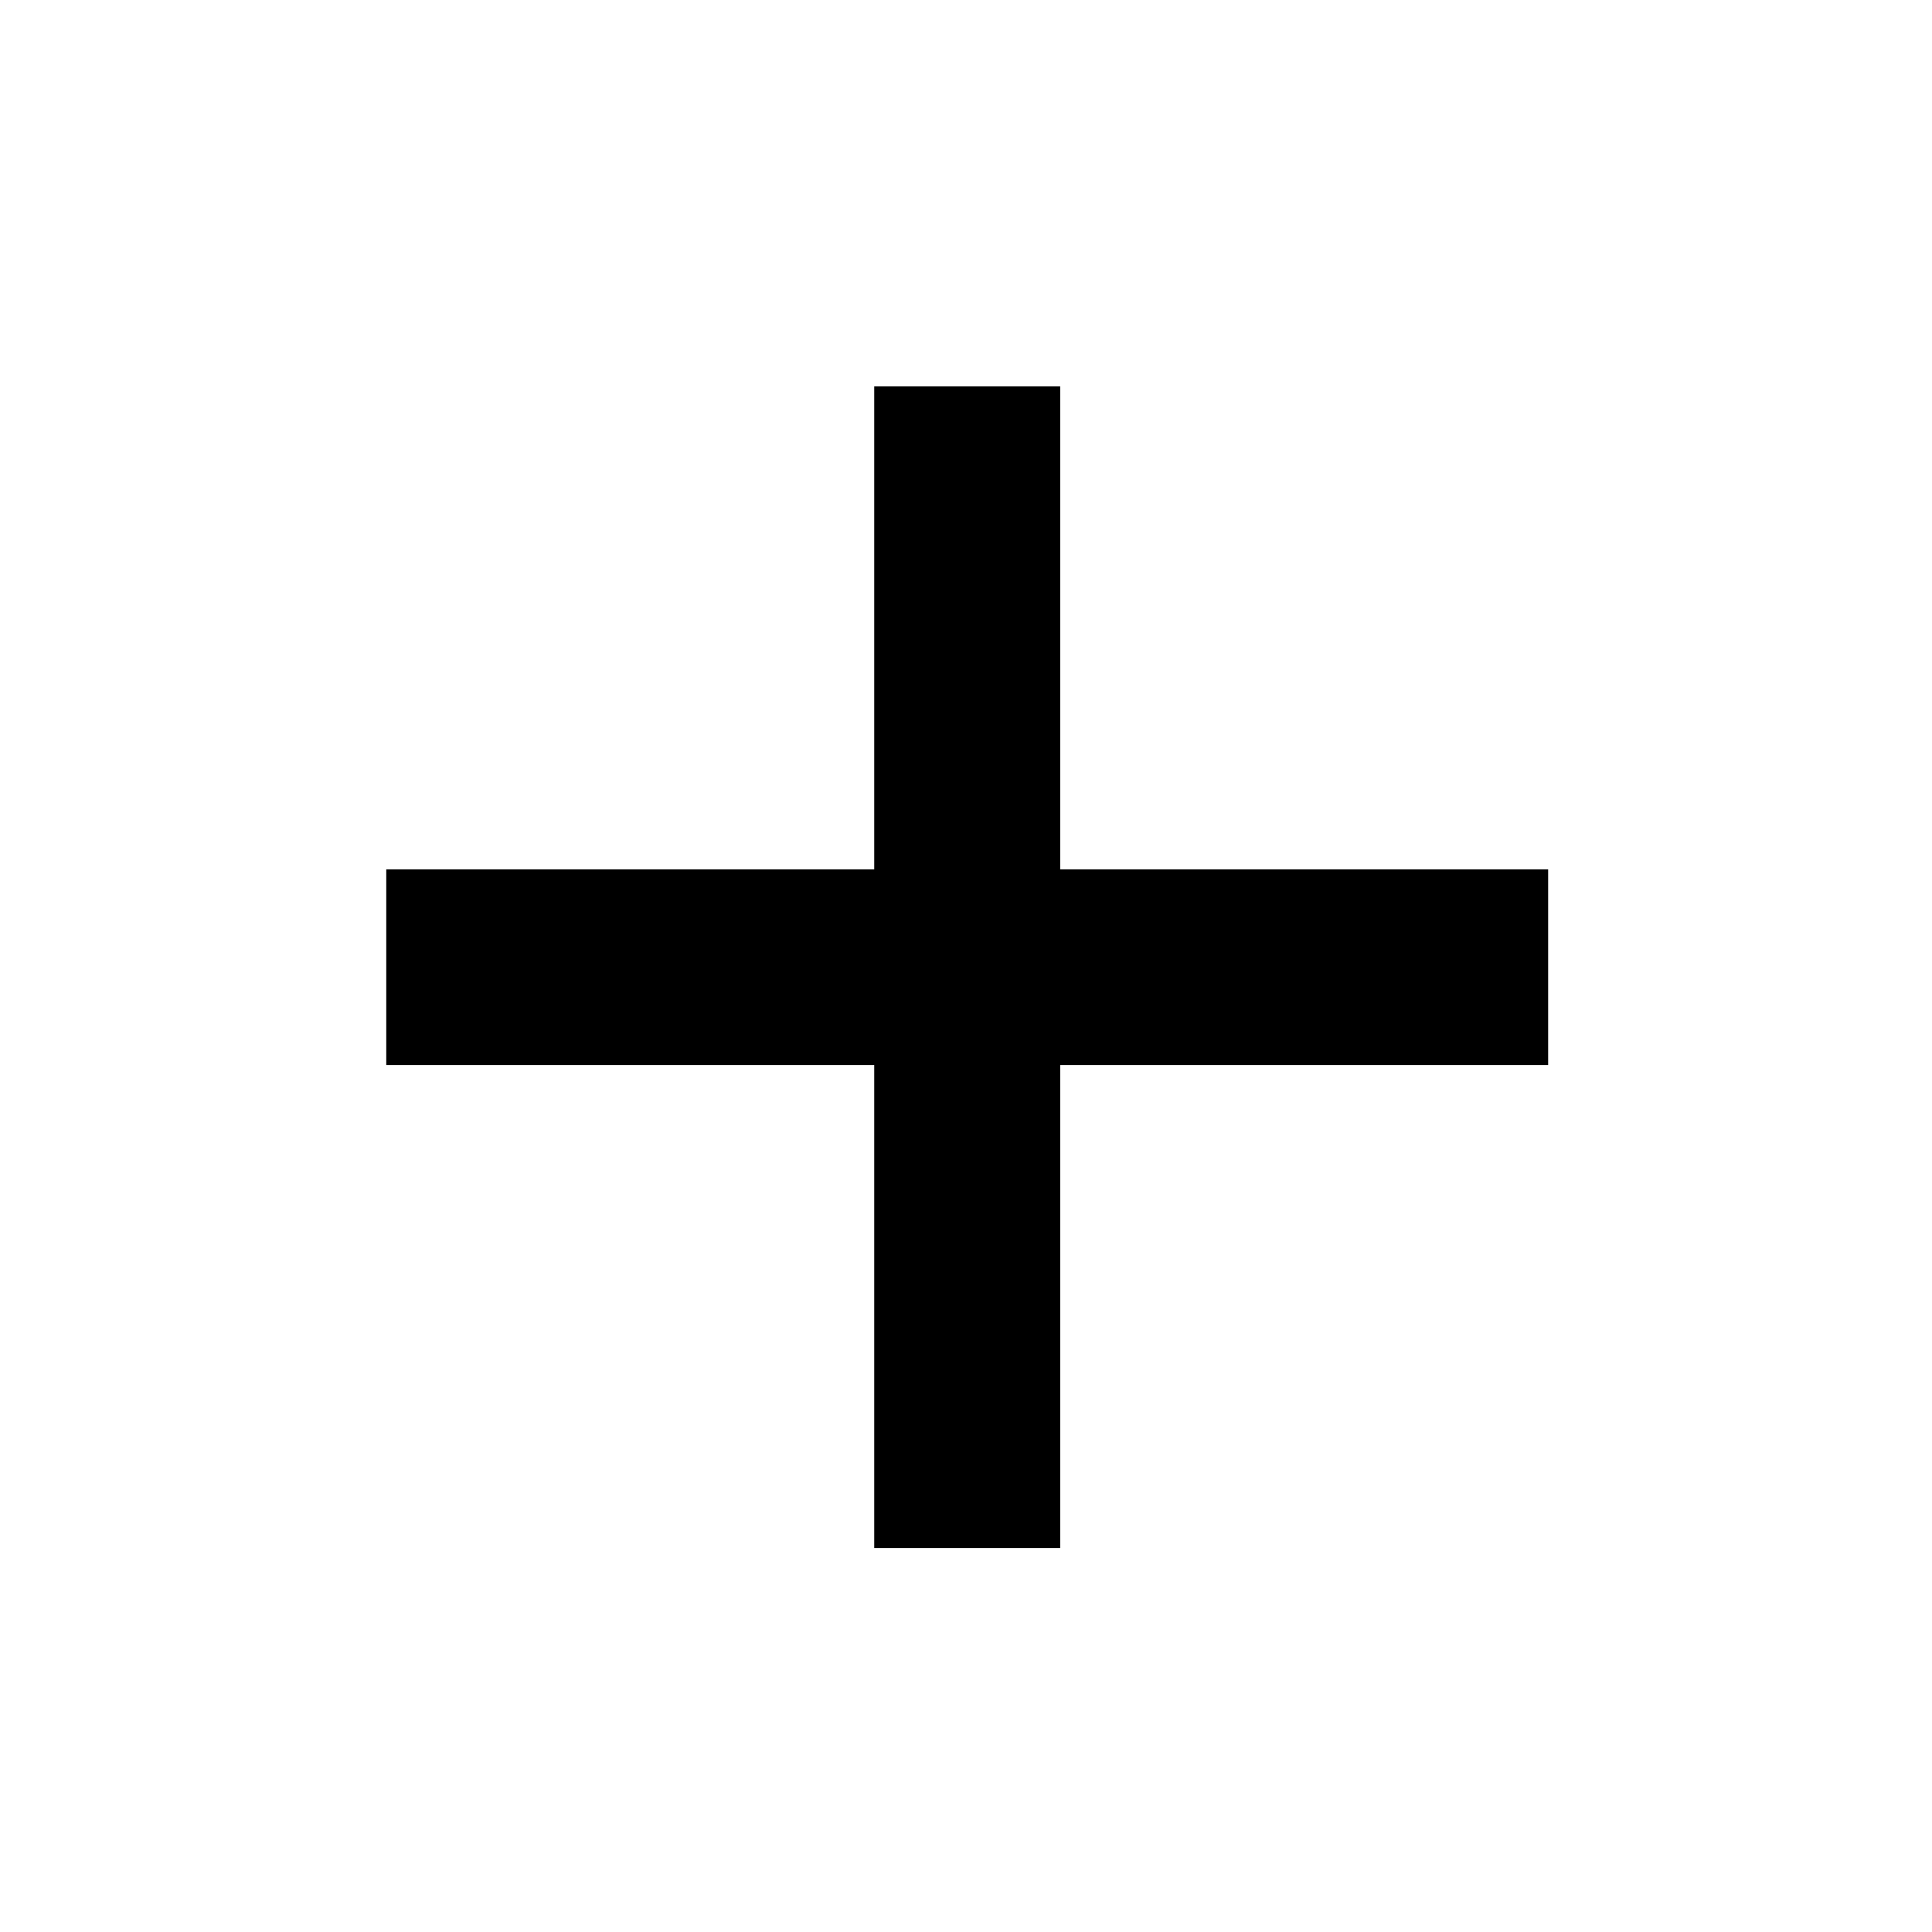
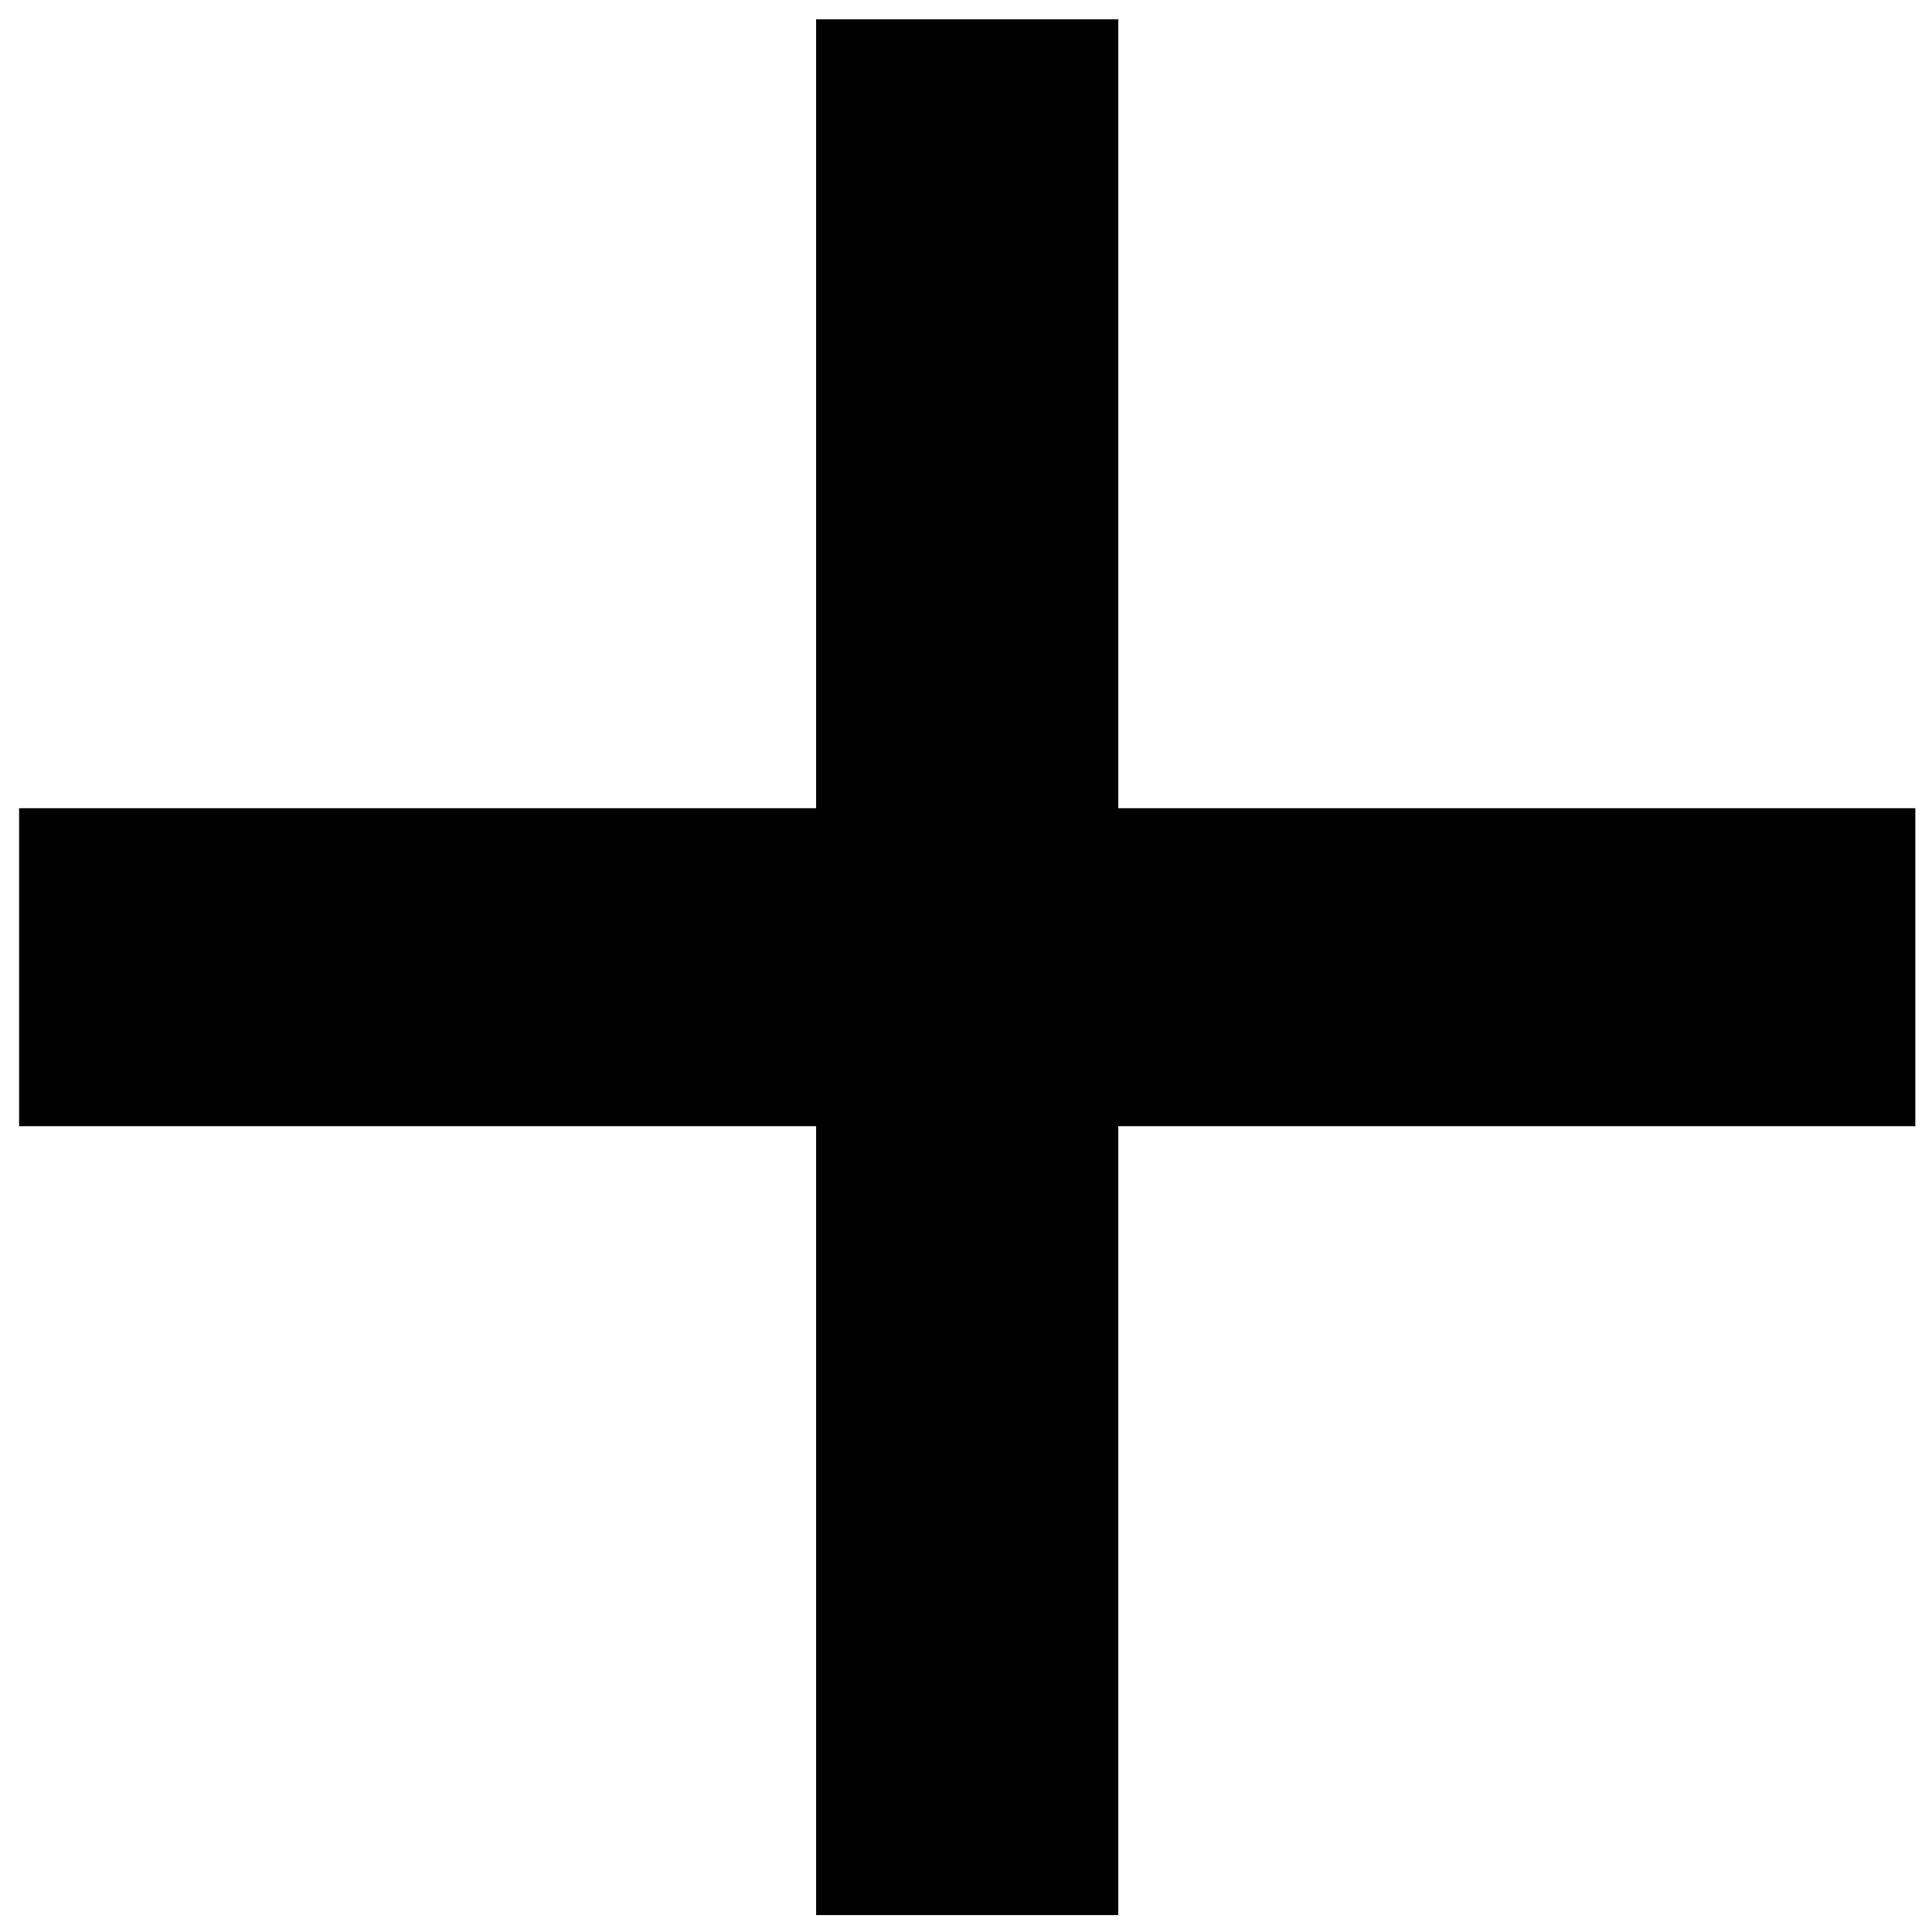
<svg xmlns="http://www.w3.org/2000/svg" version="1.1" x="0" y="0" width="800" height="800" viewBox="0, 0, 800, 800">
  <g id="add" transform="translate(0, 0)">
    <g>
-       <path d="M438.5,160.5 L438.5,360.5 L640.557,360.5 L640.557,440.5 L438.5,440.5 L438.5,640.5 L362.5,640.5 L362.5,440.5 L160.443,440.5 L160.443,360.5 L362.5,360.5 L362.5,160.5 L438.5,160.5 z" fill="#000000" />
-       <path d="M438.5,160.5 L438.5,360.5 L640.557,360.5 L640.557,440.5 L438.5,440.5 L438.5,640.5 L362.5,640.5 L362.5,440.5 L160.443,440.5 L160.443,360.5 L362.5,360.5 L362.5,160.5 L438.5,160.5 z" fill-opacity="0" stroke="#000000" stroke-width="1" />
+       <path d="M462.567,8.5 L462.567,335.167 L792.593,335.167 L792.593,465.833 L462.567,465.833 L462.567,792.5 L338.433,792.5 L338.433,465.833 L8.407,465.833 L8.407,335.167 L338.433,335.167 L338.433,8.5 L462.567,8.5 z" fill="#000000" />
+       <path d="M462.567,8.5 L462.567,335.167 L792.593,335.167 L792.593,465.833 L462.567,465.833 L462.567,792.5 L338.433,792.5 L338.433,465.833 L8.407,465.833 L8.407,335.167 L338.433,335.167 L338.433,8.5 L462.567,8.5 z" fill-opacity="0" stroke="#000000" stroke-width="1" />
    </g>
  </g>
</svg>
